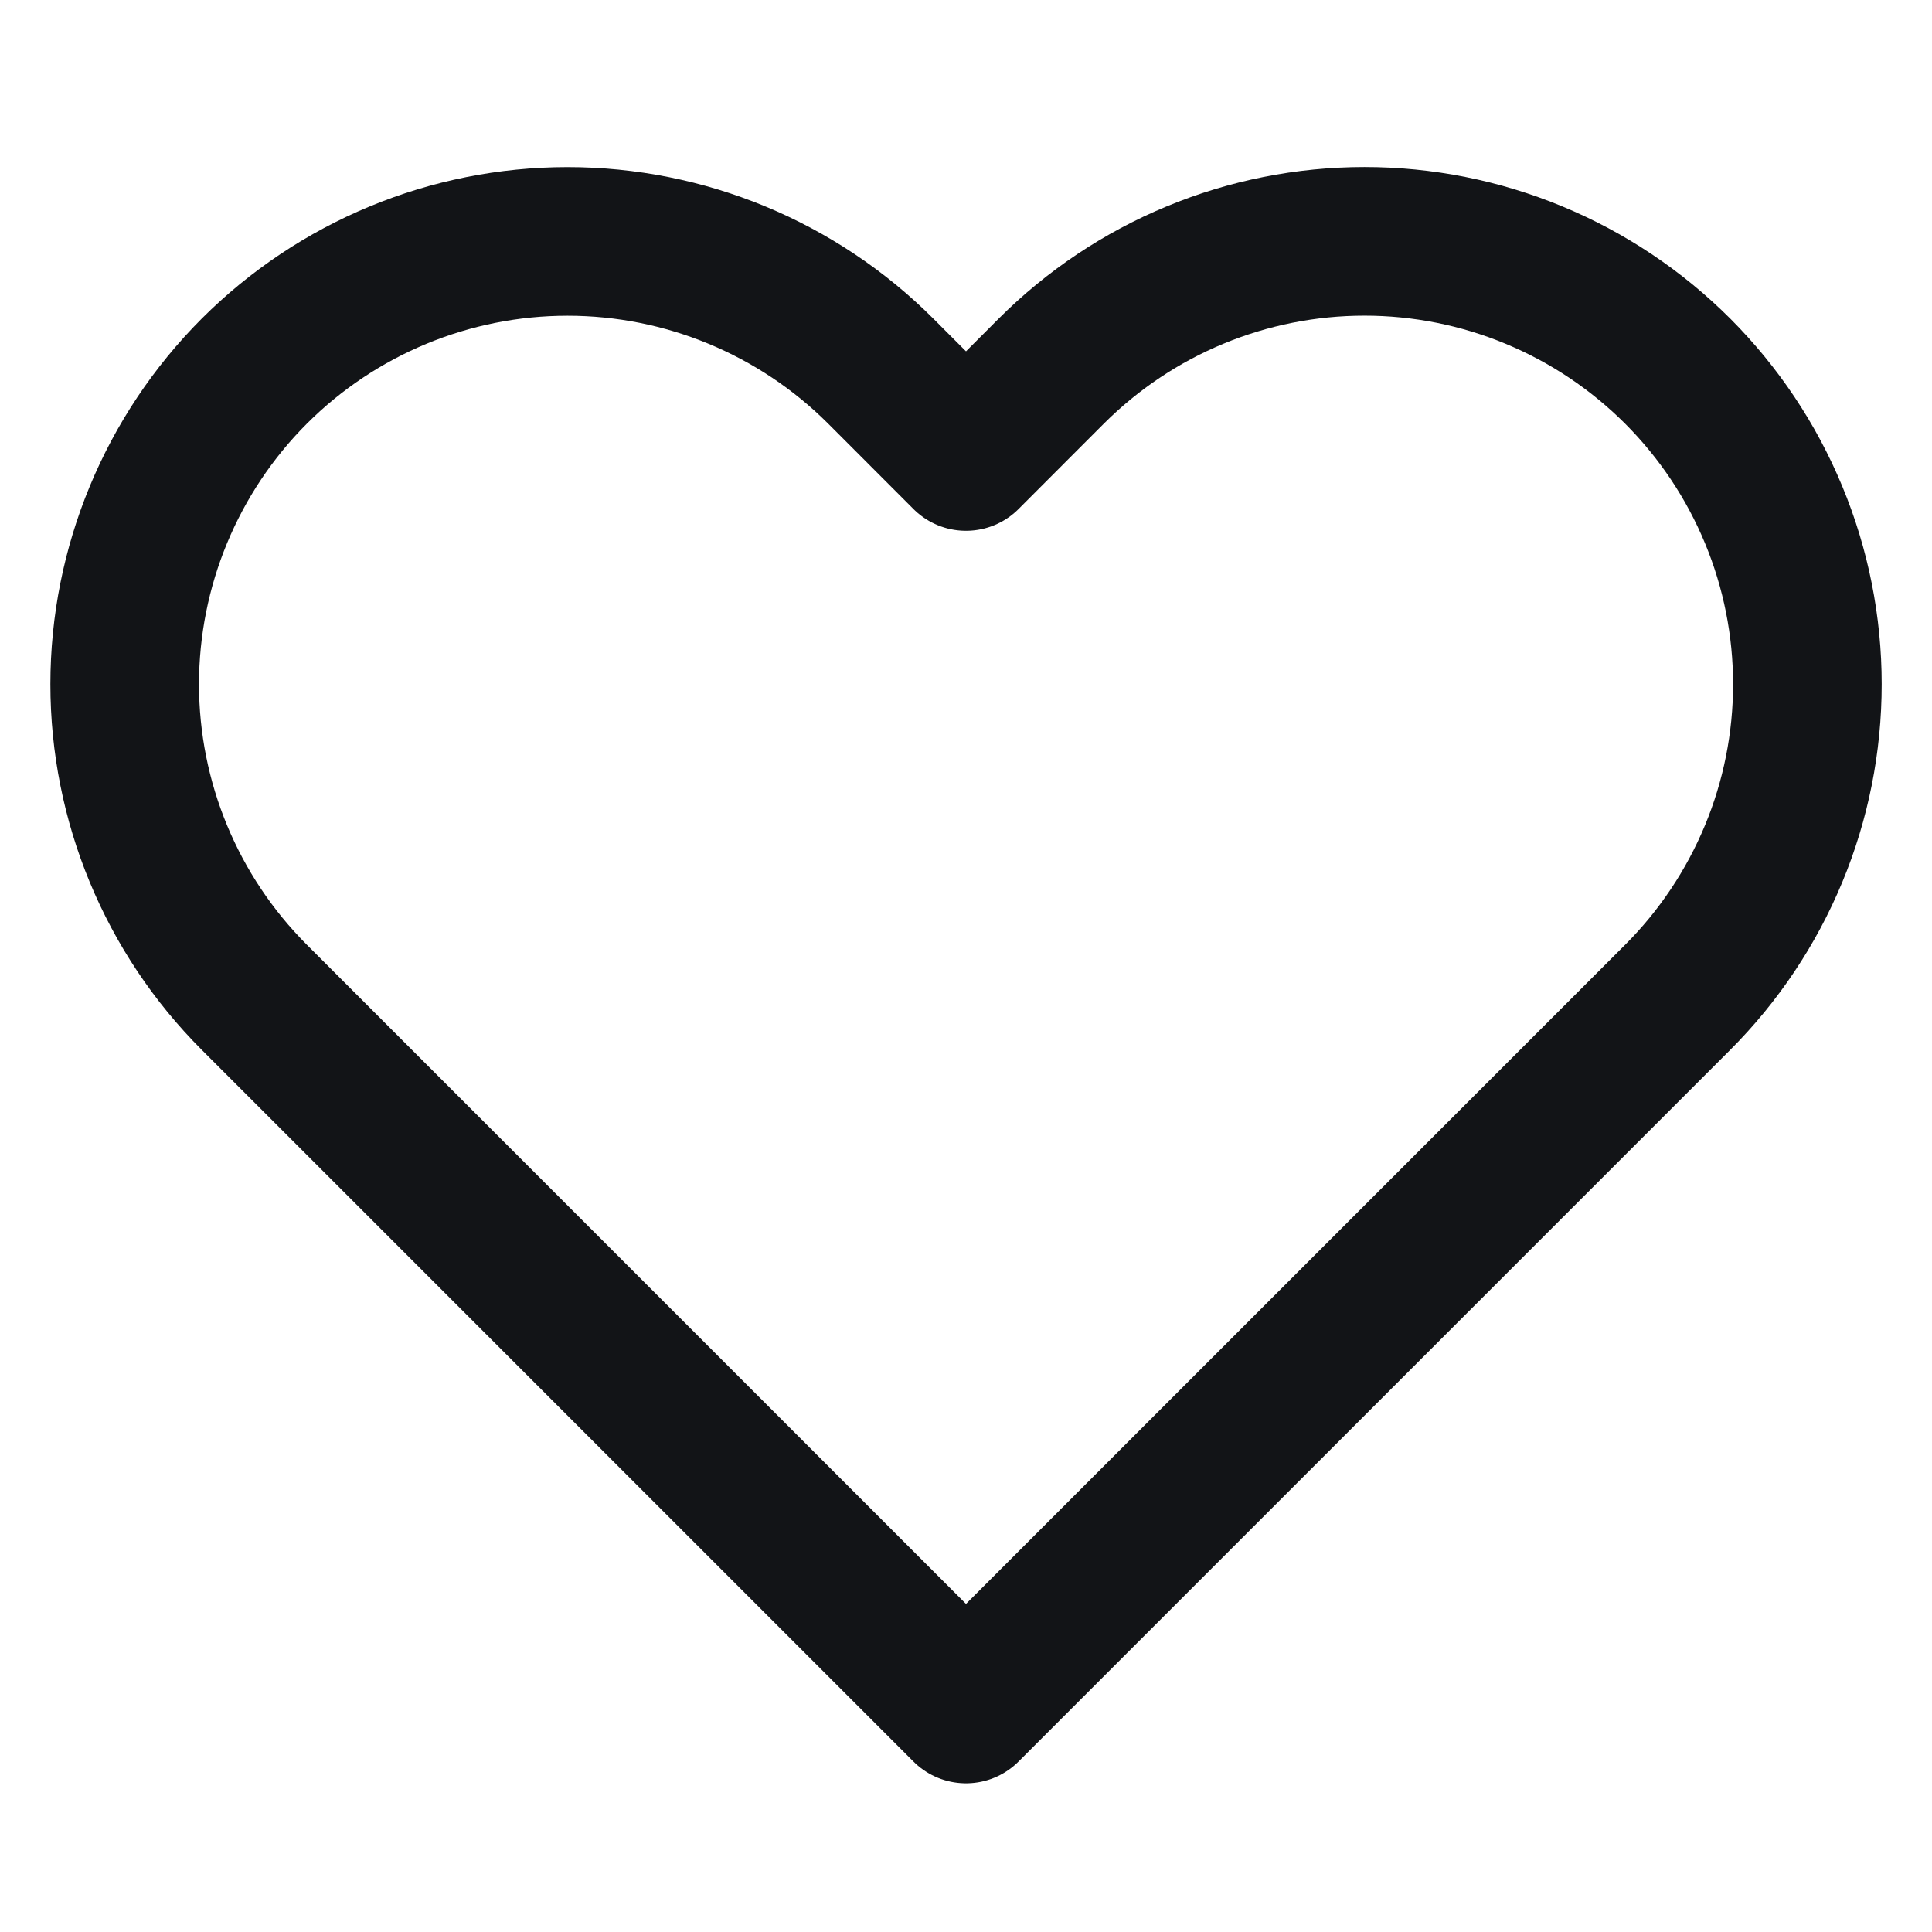
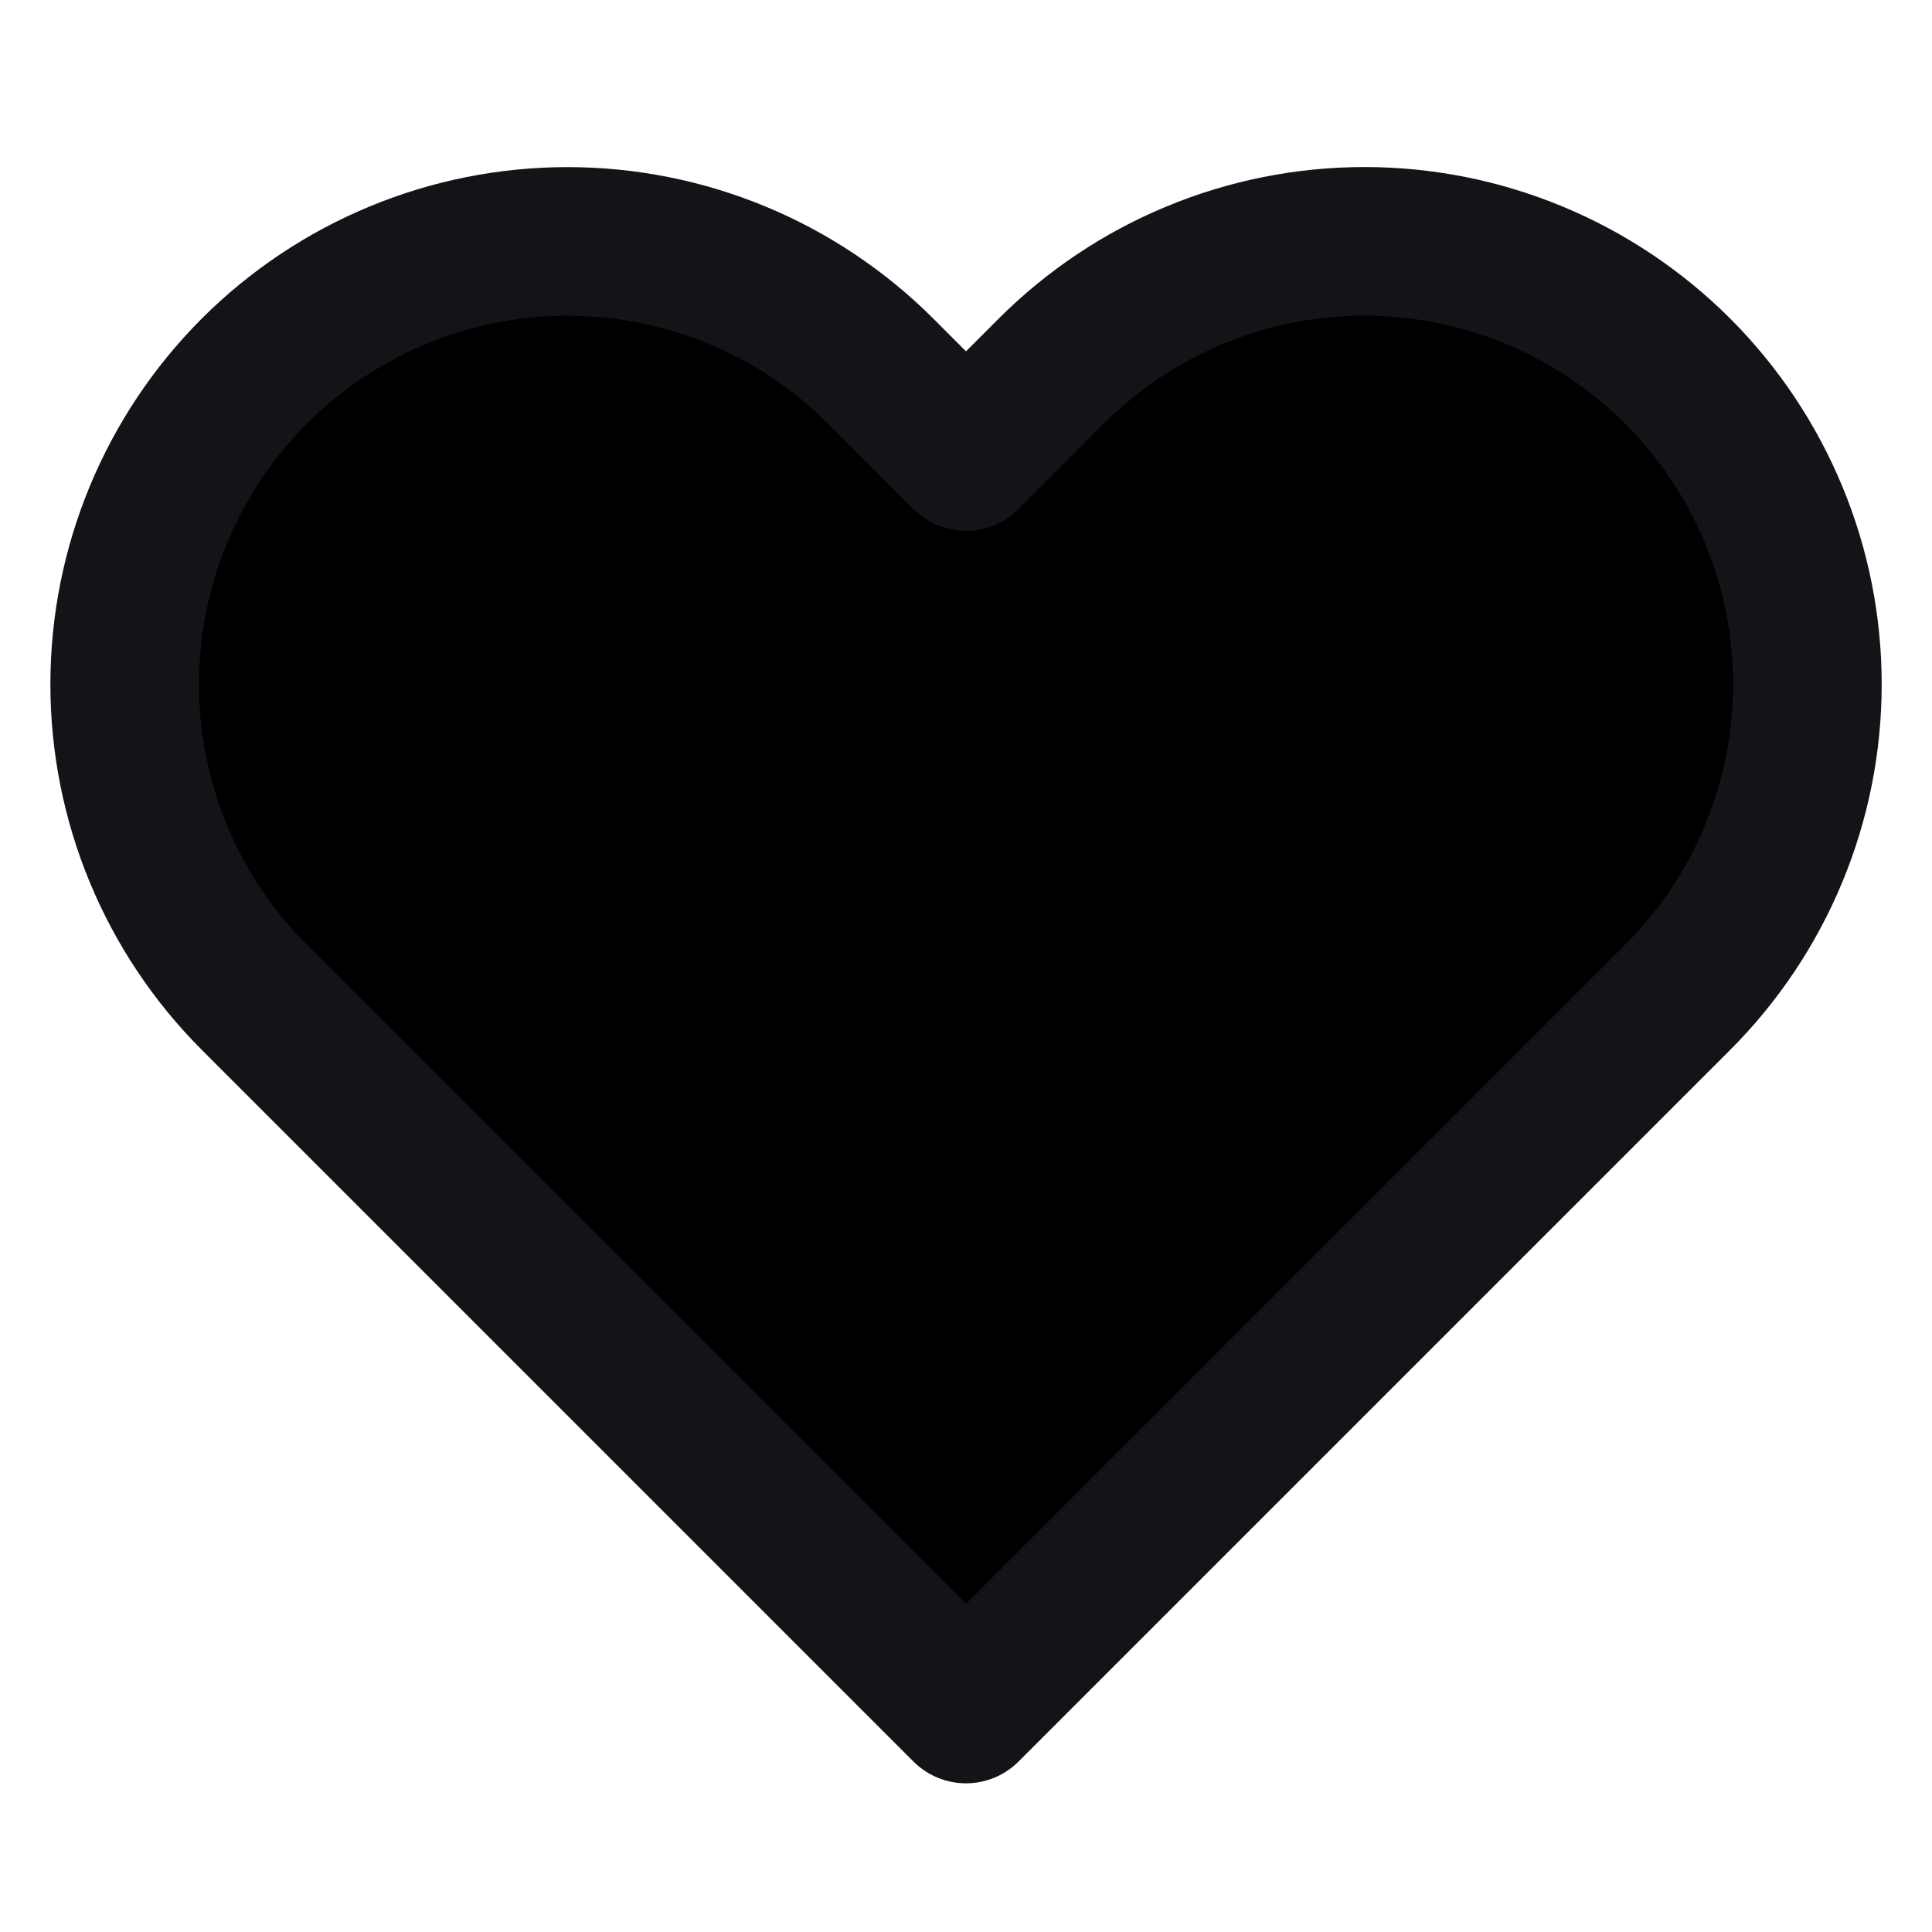
- <svg xmlns="http://www.w3.org/2000/svg" width="26" height="26" viewBox="0 0 26 26" fill="none">
+ <svg xmlns="http://www.w3.org/2000/svg" width="26" height="26" viewBox="0 0 26 26" fill="currentColor">
  <path d="M22.577 4.994C22.023 4.441 21.366 4.001 20.643 3.702C19.92 3.402 19.145 3.248 18.363 3.248C17.58 3.248 16.805 3.402 16.082 3.702C15.359 4.001 14.702 4.441 14.148 4.994L13 6.143L11.852 4.994C10.734 3.877 9.218 3.249 7.637 3.249C6.057 3.249 4.541 3.877 3.423 4.994C2.306 6.112 1.678 7.628 1.678 9.208C1.678 10.789 2.306 12.305 3.423 13.422L4.572 14.571L13 22.999L21.428 14.571L22.577 13.422C23.13 12.869 23.569 12.212 23.869 11.489C24.169 10.766 24.323 9.991 24.323 9.208C24.323 8.426 24.169 7.651 23.869 6.928C23.569 6.204 23.13 5.548 22.577 4.994Z" stroke="#121417" stroke-width="2" stroke-linecap="round" stroke-linejoin="round" />
</svg>
